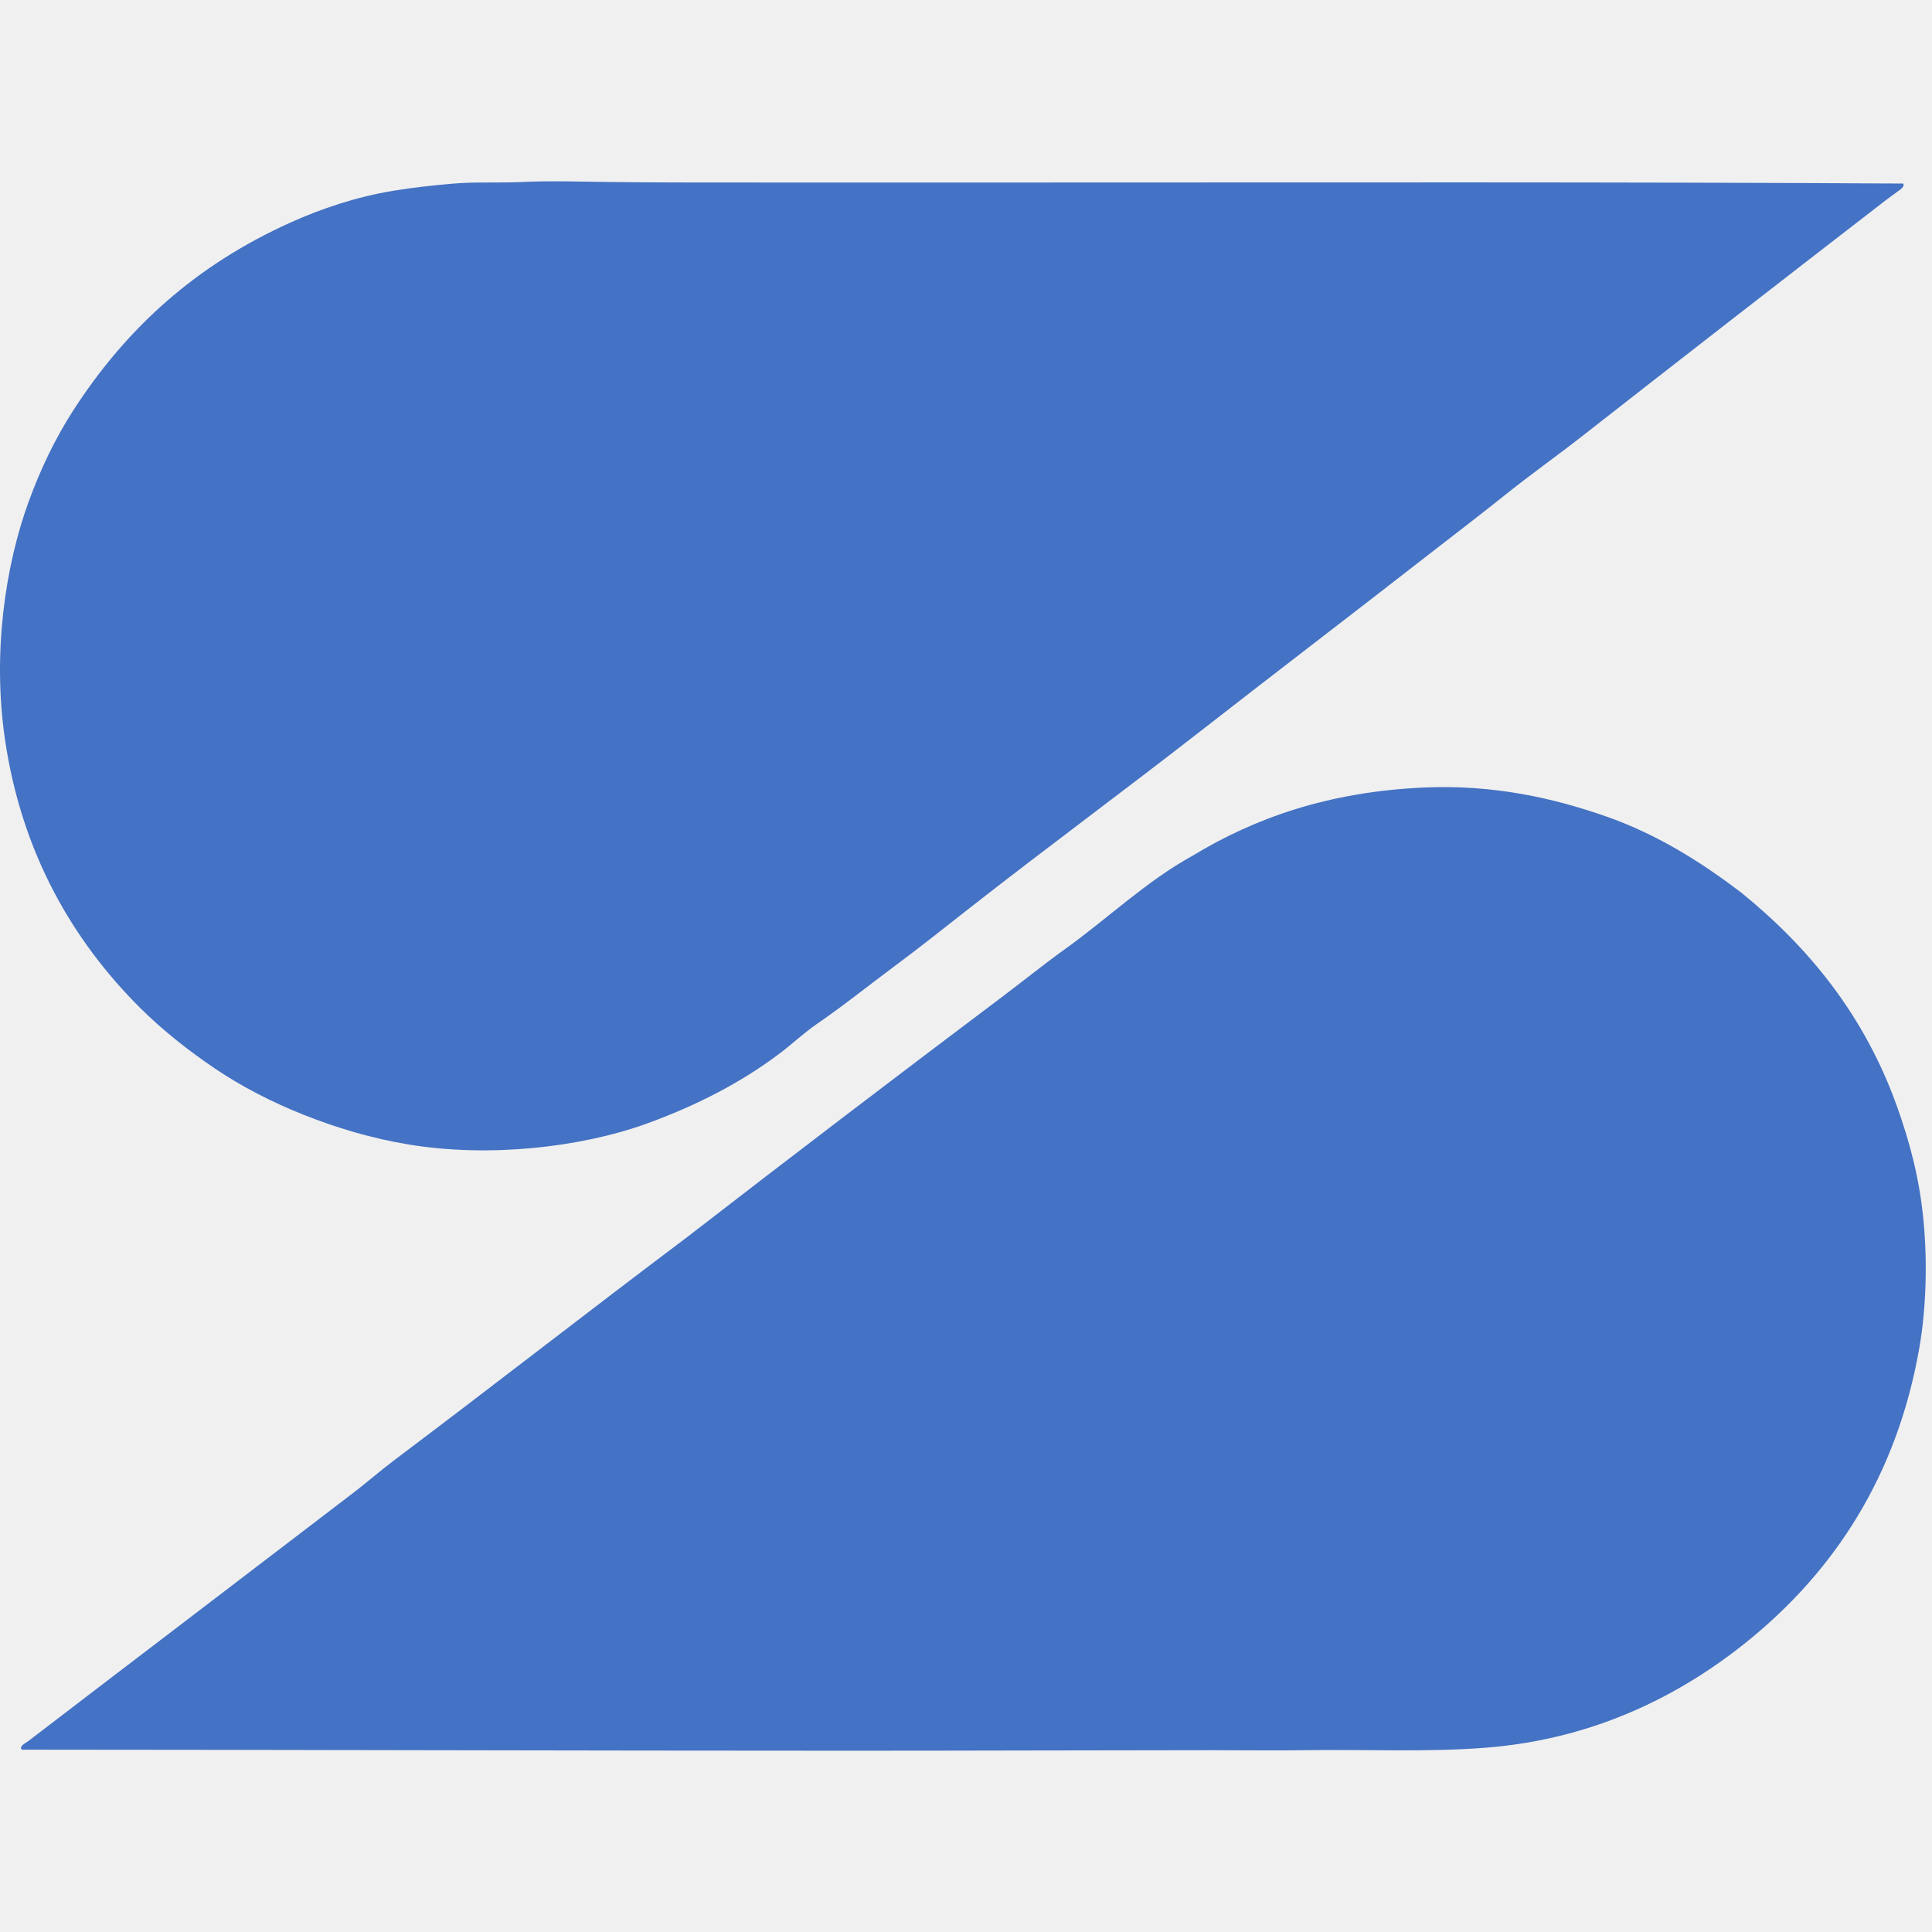
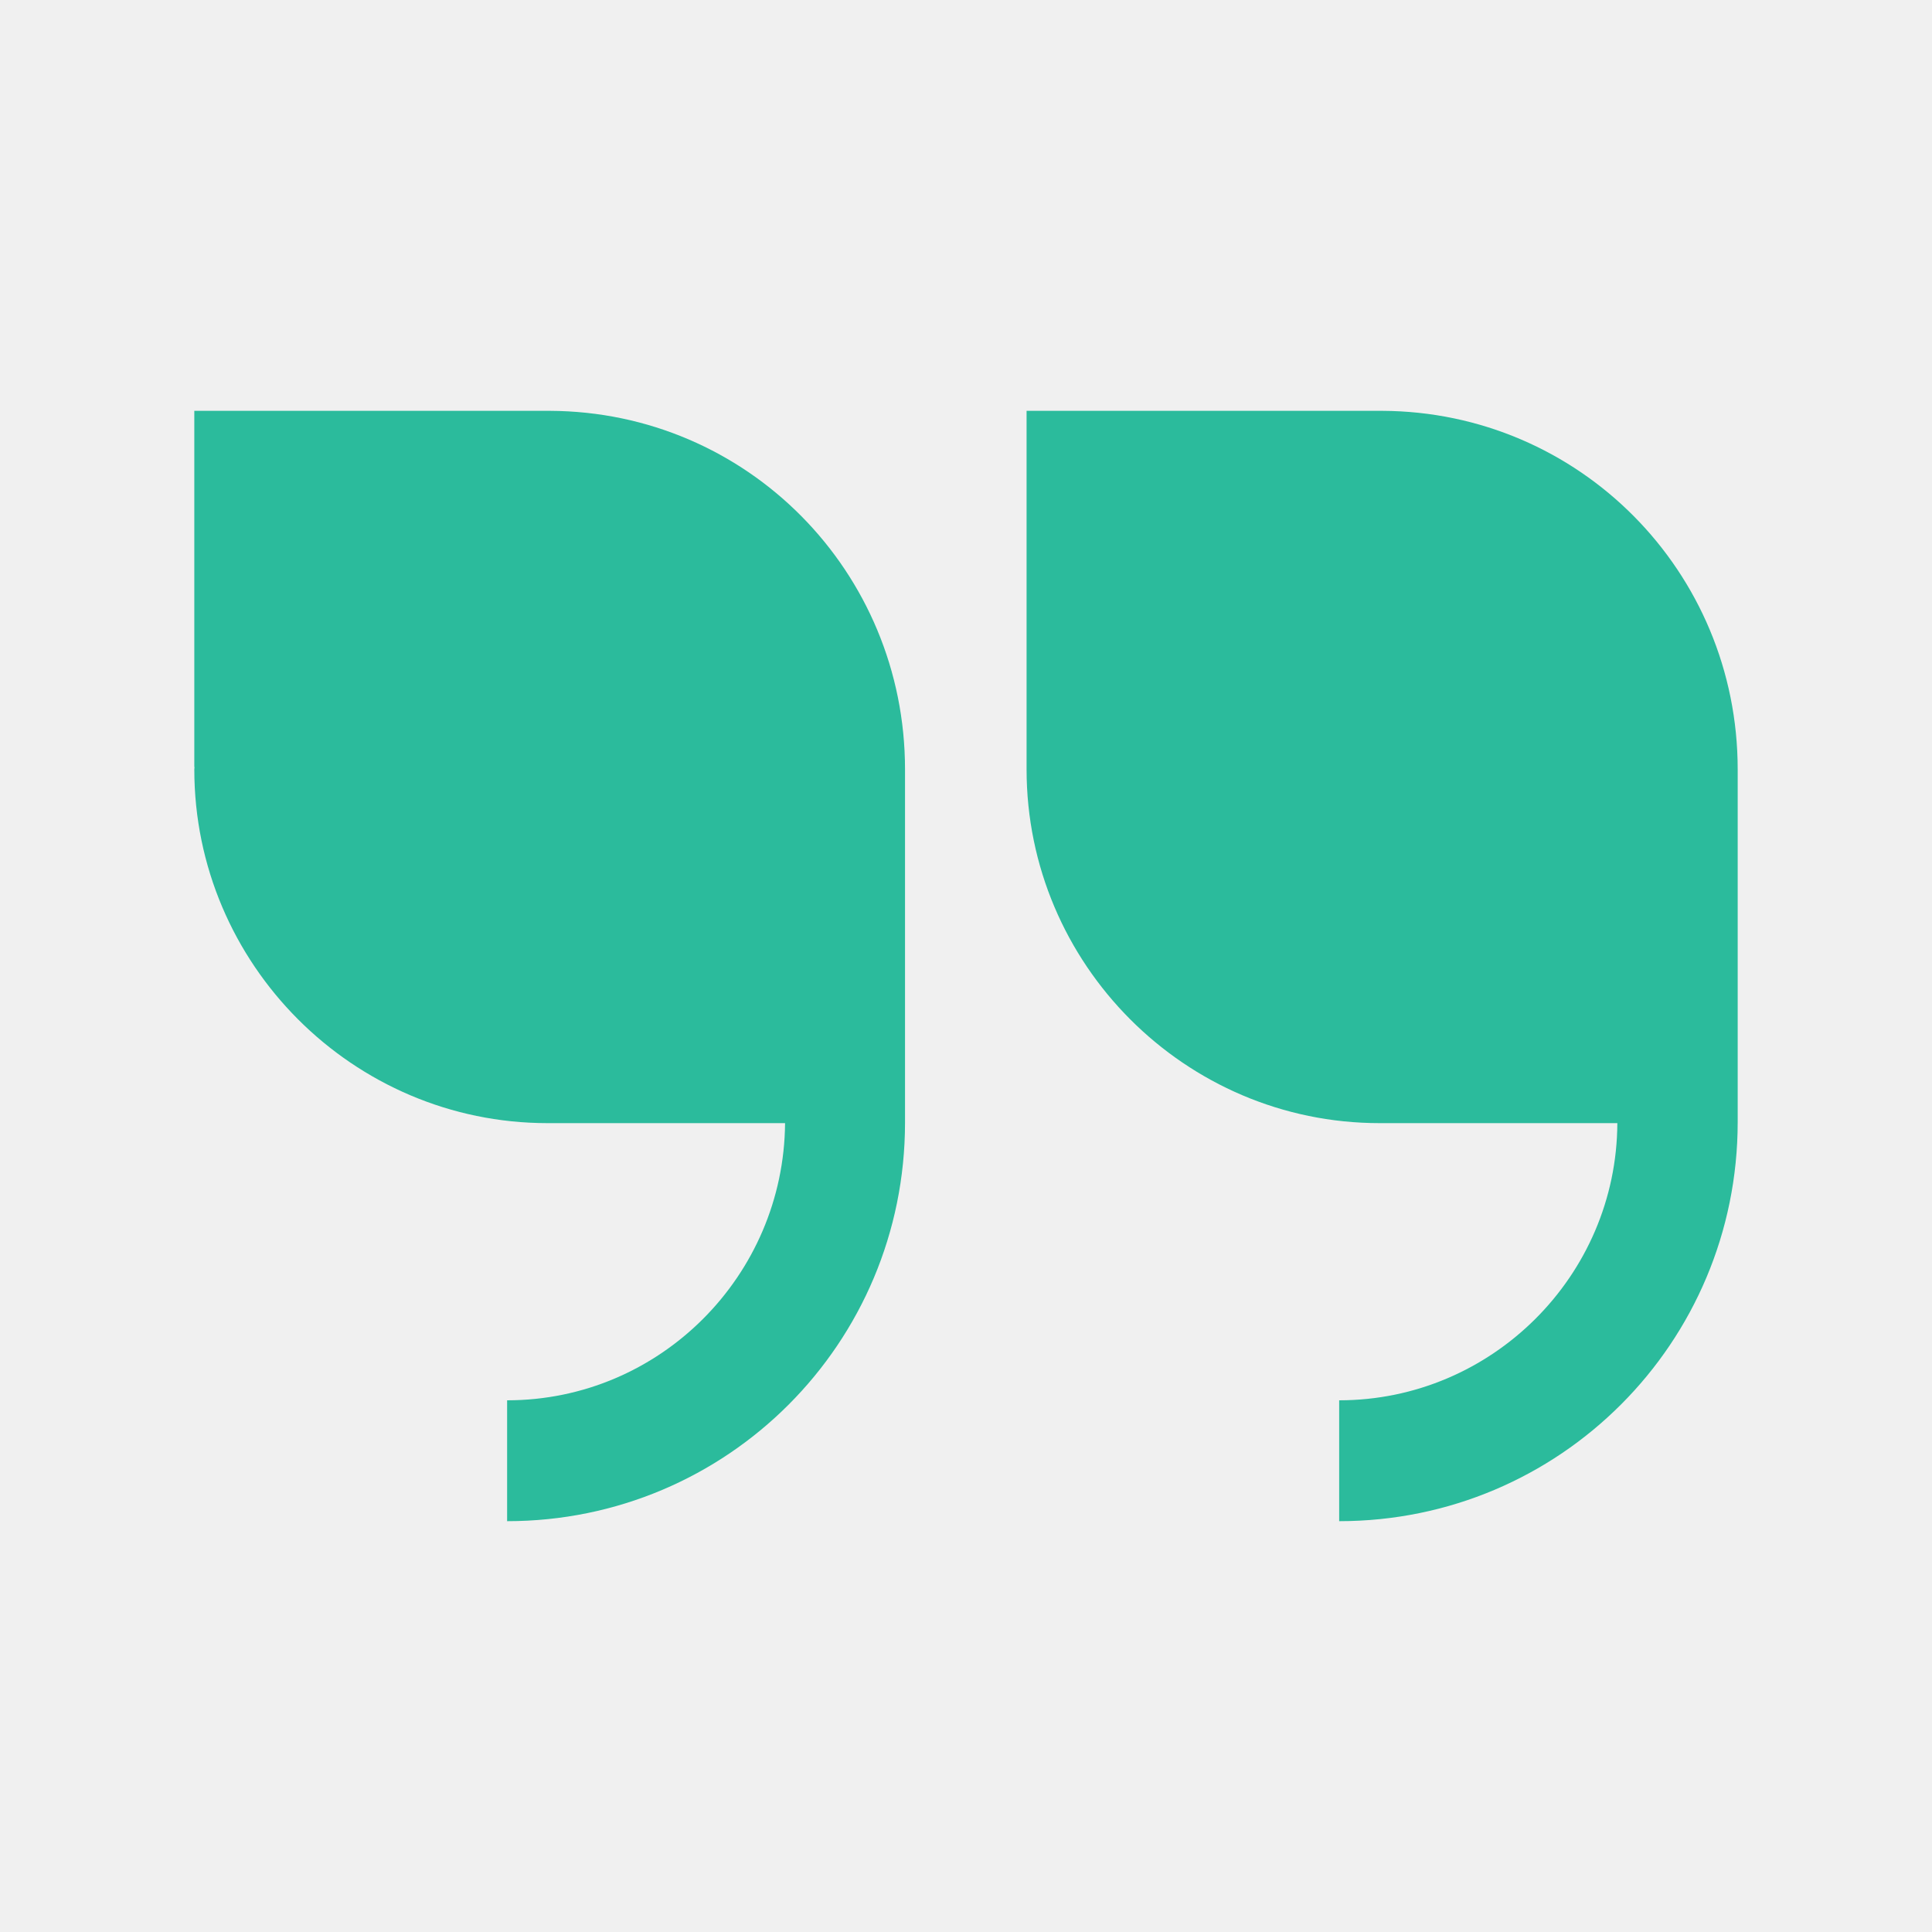
- <svg xmlns="http://www.w3.org/2000/svg" width="309" height="309" viewBox="0 0 309 309" fill="none">
+ <svg xmlns="http://www.w3.org/2000/svg" viewBox="0 0 174 174" width="174" height="174" fill="none">
  <style>
-     .s { fill: #4472C4 }
+     .m { fill: #2BBB9C }
    @media (prefers-color-scheme: dark) {
-       .s { fill: #D9E1F2 }
+       .m { fill: #ffffff }
    }
  </style>
-   <path class="s" fill-rule="evenodd" clip-rule="evenodd" d="M304.4 29.356C304.684 29.935 303.791 30.392 303.327 30.753C302.791 31.17 302.204 31.571 301.759 31.906C285.397 44.535 269.217 57.106 253.051 69.757C248.991 72.933 244.769 75.916 240.75 79.139C236.75 82.347 232.662 85.448 228.616 88.602C216.484 98.057 204.225 107.413 192.044 116.908C179.925 126.355 167.503 135.508 155.309 145.052C151.288 148.197 147.257 151.426 143.09 154.514C138.957 157.577 134.963 160.807 130.706 163.729C128.555 165.207 126.7 166.98 124.681 168.503C118.56 173.114 111.431 176.811 103.463 179.696C92.77 183.564 78.192 185.14 65.489 183.07C59.355 182.068 53.798 180.369 48.564 178.296C43.401 176.251 38.513 173.698 34.365 170.891C30.156 168.041 26.044 164.815 22.395 161.18C11.714 150.54 3.42 136.468 0.766 118.061C-1.196 104.466 0.806 90.637 4.563 80.291C6.452 75.088 8.838 70.11 11.661 65.726C20.248 52.397 31.376 42.396 46.418 35.609C51.369 33.375 57 31.478 62.929 30.506C66.02 30.002 69.135 29.651 72.588 29.356C75.918 29.071 79.765 29.281 83.485 29.109C88.077 28.893 92.799 29.056 97.436 29.109C106.44 29.213 115.575 29.191 125.091 29.191C139.09 29.191 152.638 29.191 166.368 29.191C212.721 29.194 257.924 29.083 304.4 29.356Z" fill="white" />
-   <path class="s" fill-rule="evenodd" clip-rule="evenodd" d="M3.488 279.838C2.981 279.293 4.132 278.767 4.563 278.438C21.761 265.266 39.262 251.963 56.489 238.777C58.722 237.068 60.846 235.201 63.093 233.512C78.686 221.786 94.347 209.551 109.985 197.797C126.665 184.885 143.358 172.169 160.26 159.452C163.638 156.911 166.916 154.249 170.332 151.8C177.195 146.877 183.33 140.935 190.806 136.824C200.731 130.81 212.443 126.673 227.543 125.962C238.82 125.43 248.482 127.648 256.848 130.57C265.245 133.501 272.31 138.066 278.477 142.749C289.375 151.588 298.213 162.444 303.41 176.982C305.393 182.533 306.957 188.255 307.62 195.002C308.28 201.702 308.093 209.195 306.959 215.656C303.377 236.088 293.36 251.202 279.716 262.312C269.034 271.011 255.194 278.112 237.779 279.512C228.344 280.271 218.475 279.769 208.554 279.923C203.656 279.998 198.752 279.923 193.859 279.923C174.486 279.929 155.586 280.005 136.072 280.005C91.823 280.003 47.482 279.859 3.488 279.838Z" fill="white" />
+   <g transform="translate(17.5 37)">
+     <path class="m" d="M139 63.592V32.292C139 14.476 124.734 0.072 106.969 0H74.956V32.076C74.956 32.076 74.956 32.22 74.956 32.292C74.956 49.819 89.222 64.152 106.752 64.152H128.161C128.107 77.906 116.852 89.115 103.109 89.115V100C122.984 100 139 83.917 139 64.061C139 63.899 139 63.755 139 63.592Z" />
+     <path class="m" d="M64.008 63.592V32.292C64.008 14.476 49.796 0.072 32.013 0H0V32.076H0.018C0.018 32.076 0 32.22 0 32.292C0 49.819 14.284 64.152 31.815 64.152H53.205C53.097 77.906 41.933 89.115 28.172 89.115V100C48.011 100 64.008 83.963 64.008 64.108C64.008 63.945 64.008 63.755 64.008 63.592Z" />
+   </g>
</svg>
